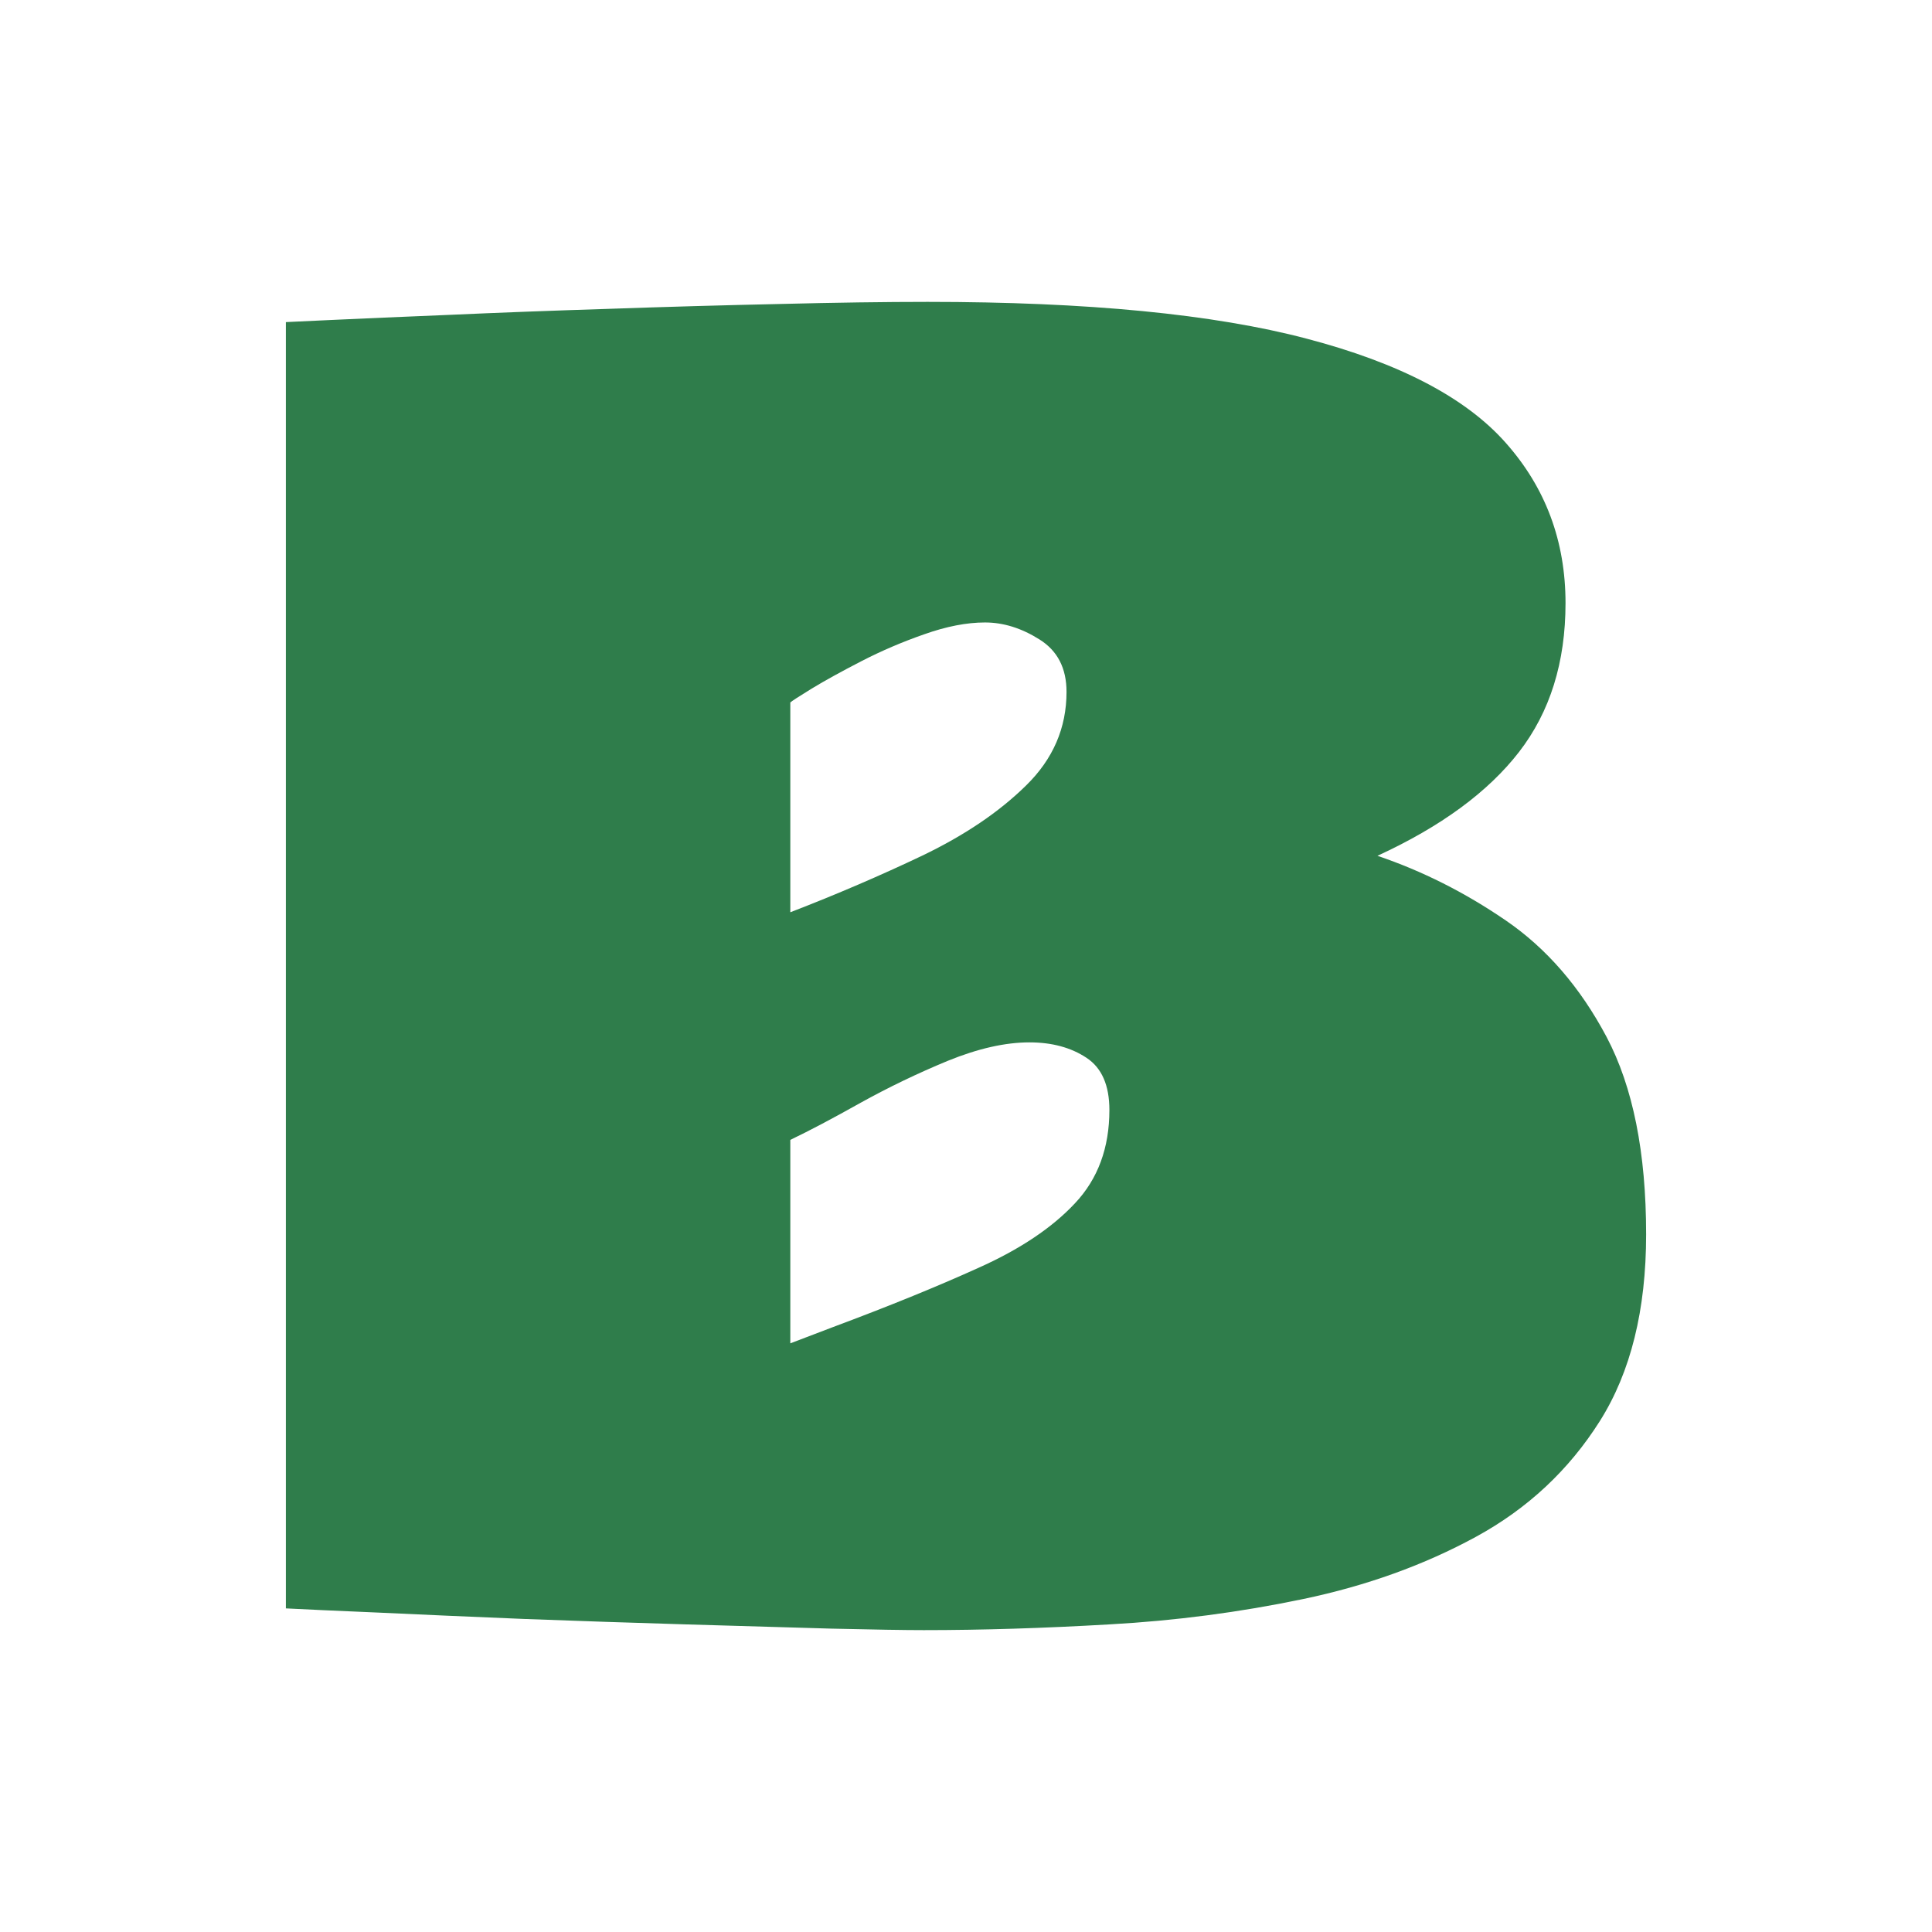
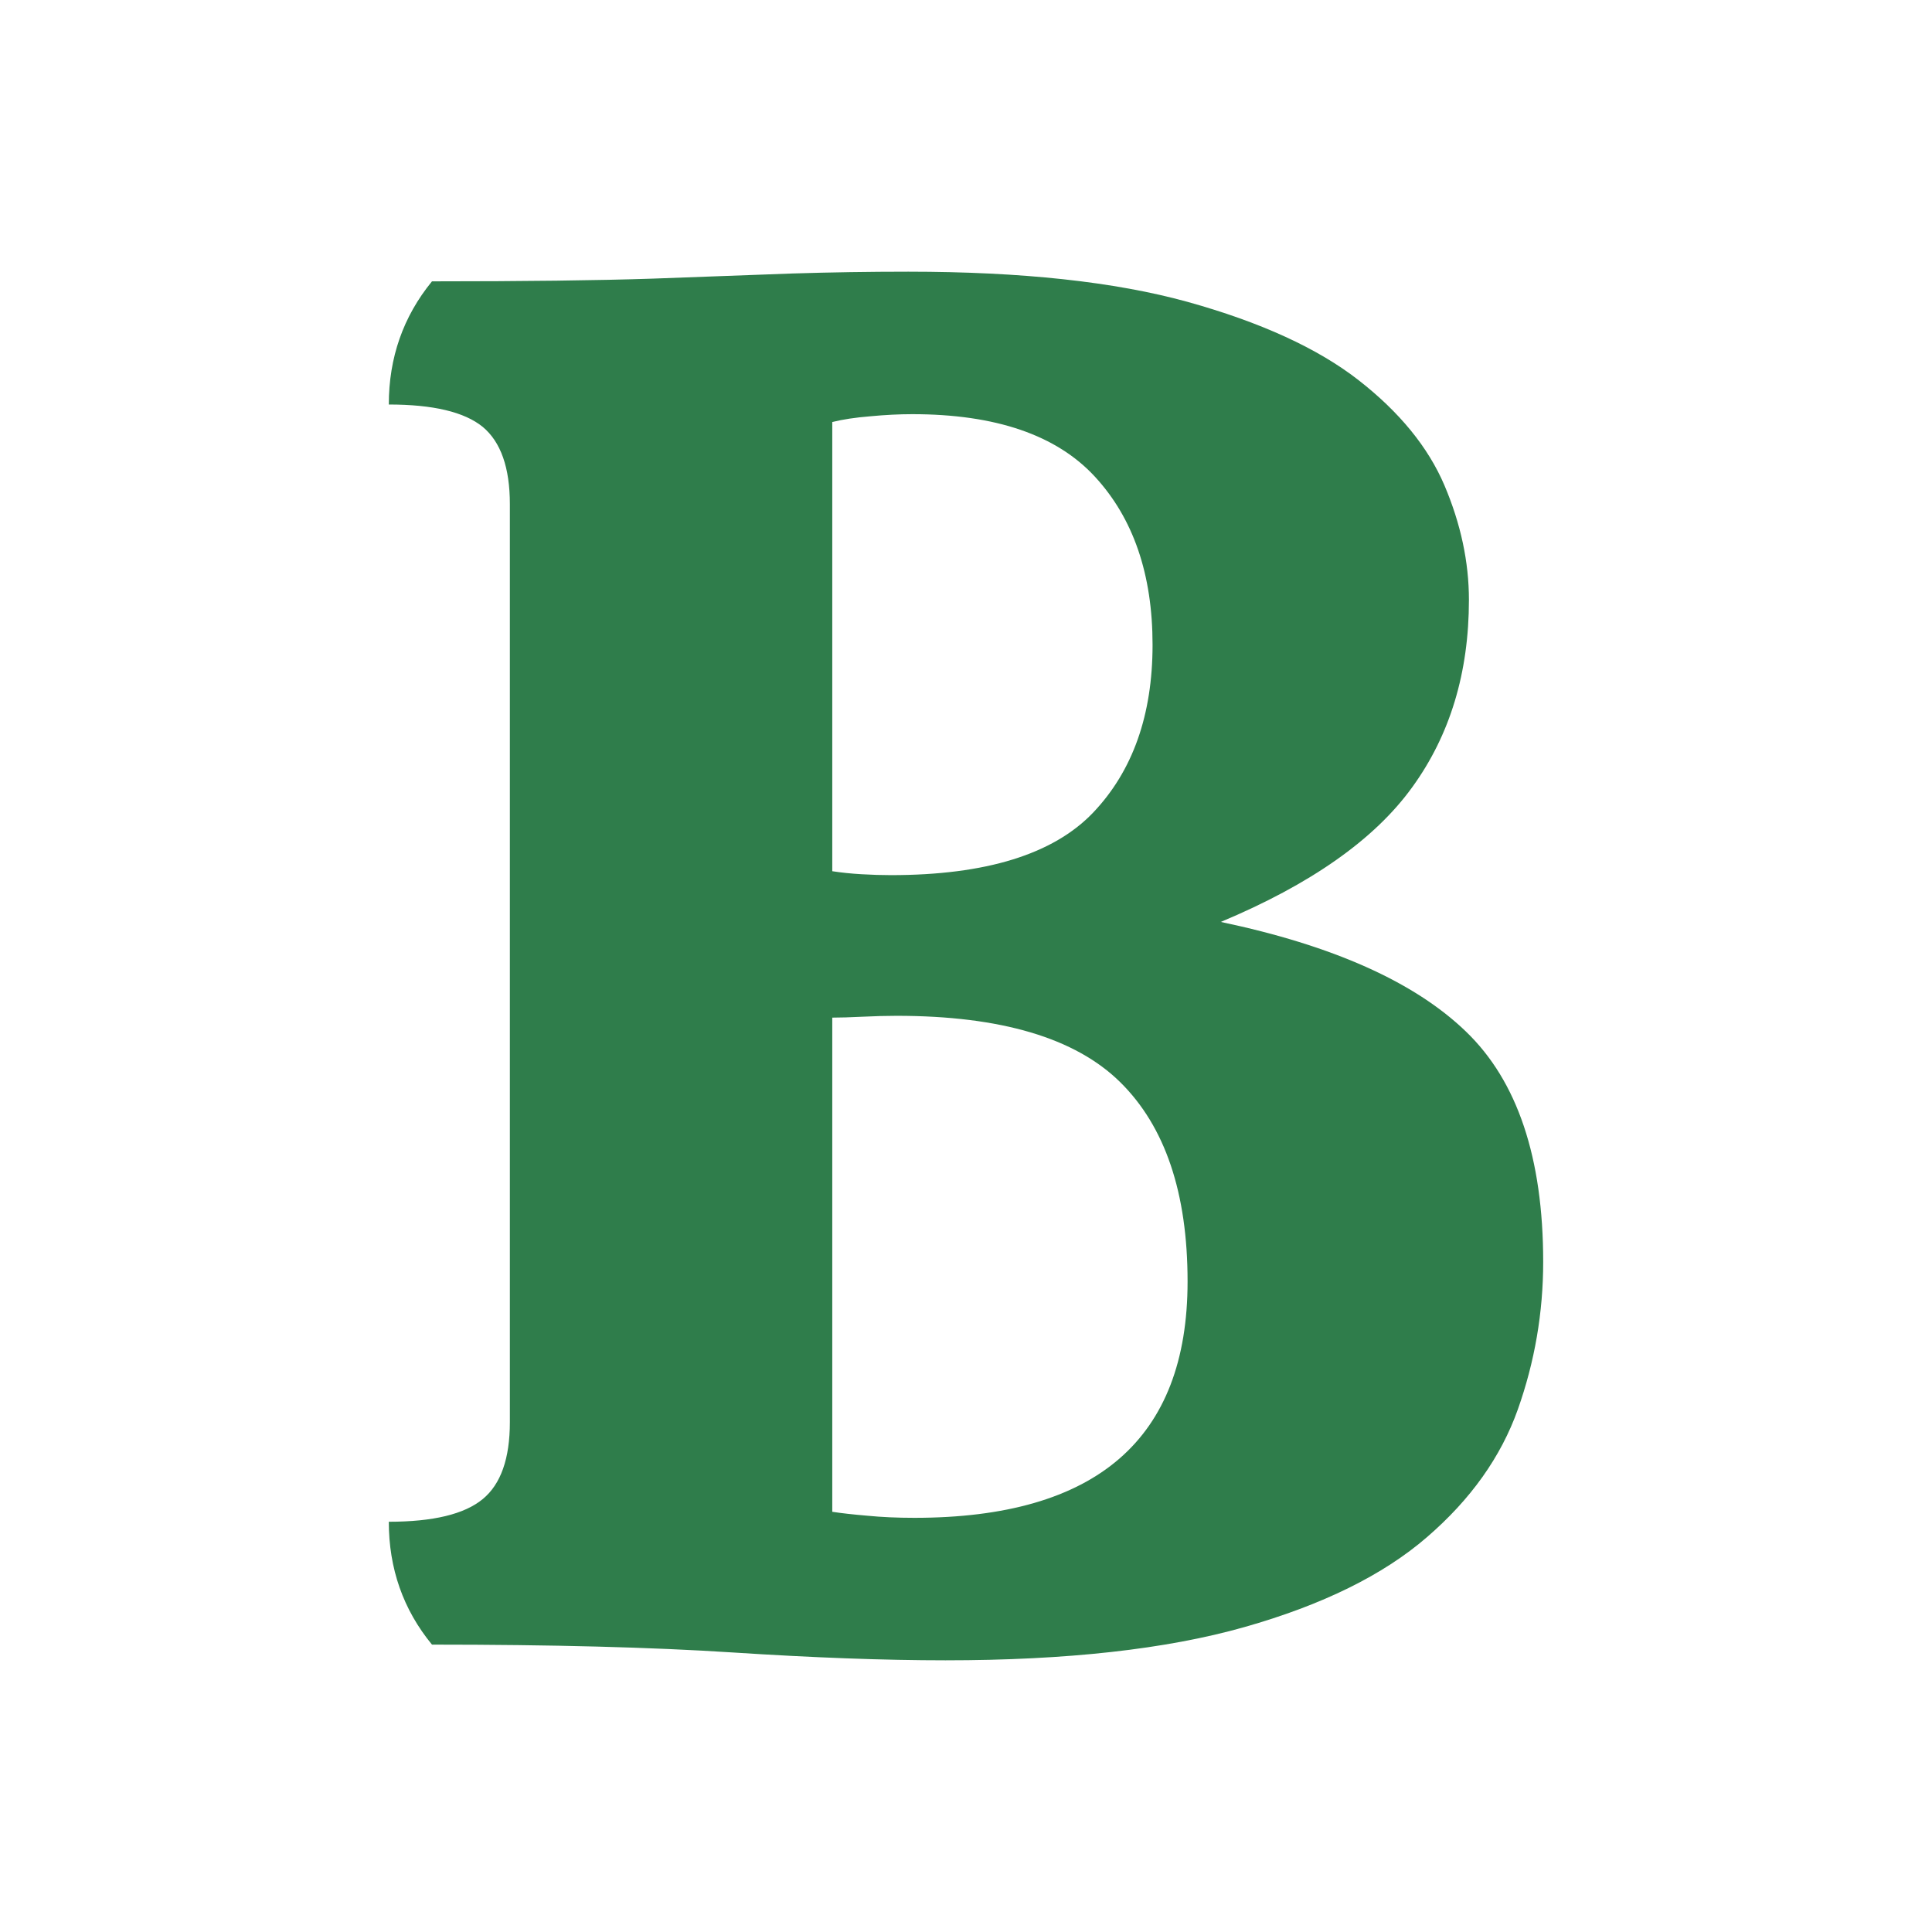
<svg xmlns="http://www.w3.org/2000/svg" viewBox="0 0 64 64" width="400" height="400">
-   <path d="M9.47 10.67Q9.47 10.67 10.96 10.60Q12.46 10.53 14.89 10.43Q17.33 10.32 20.19 10.23Q23.05 10.13 25.83 10.07Q28.62 10.00 30.73 10.00Q38.67 10.00 43.29 11.22Q47.90 12.43 49.88 14.67Q51.86 16.90 51.86 19.98Q51.86 22.92 50.32 24.91Q48.78 26.90 45.63 28.35Q47.85 29.10 49.88 30.49Q51.91 31.88 53.22 34.35Q54.53 36.83 54.53 40.89Q54.53 44.64 53.00 47.07Q51.46 49.51 48.89 50.91Q46.32 52.31 43.17 52.97Q40.01 53.63 36.75 53.81Q33.48 54.00 30.60 54.00Q29.66 54.00 27.53 53.95Q25.41 53.89 22.72 53.81Q20.03 53.73 17.36 53.63Q14.68 53.52 12.55 53.42Q10.43 53.33 9.47 53.28ZM26.18 30.22Q28.46 29.34 30.56 28.34Q32.66 27.33 33.99 26.02Q35.33 24.71 35.33 22.92Q35.33 21.74 34.43 21.18Q33.54 20.62 32.63 20.62Q31.72 20.62 30.62 21.01Q29.53 21.39 28.54 21.90Q27.55 22.41 26.89 22.81Q26.24 23.21 26.18 23.27ZM36.75 36.77Q36.75 35.54 35.99 35.04Q35.22 34.53 34.10 34.53Q32.90 34.53 31.40 35.14Q29.90 35.76 28.51 36.53Q27.12 37.31 26.18 37.76V44.50L27.57 43.97Q30.36 42.93 32.41 42.00Q34.47 41.08 35.61 39.86Q36.75 38.65 36.75 36.77Z" fill="#2F7D4B" />
+   <path d="M31.32 55.00Q28.28 55.00 24.27 54.74Q20.26 54.48 14.31 54.48Q12.88 52.74 12.88 50.41Q15.08 50.41 15.99 49.66Q16.89 48.92 16.89 47.11V16.70Q16.89 14.89 15.99 14.14Q15.08 13.40 12.88 13.40Q12.88 11.07 14.31 9.32Q18.90 9.32 21.62 9.23Q24.33 9.13 26.24 9.06Q28.15 9.00 30.09 9.00Q35.72 9.00 39.34 10.00Q42.97 11.01 45.00 12.59Q47.04 14.18 47.85 16.08Q48.66 17.99 48.66 19.87Q48.66 23.49 46.78 26.08Q44.91 28.67 40.44 30.54Q46.01 31.71 48.56 34.17Q51.12 36.63 51.12 41.80Q51.12 44.32 50.28 46.69Q49.44 49.05 47.27 50.92Q45.10 52.80 41.22 53.90Q37.34 55.00 31.32 55.00ZM29.51 28.99Q34.23 28.99 36.21 26.92Q38.18 24.85 38.18 21.36Q38.18 17.86 36.27 15.79Q34.36 13.72 30.22 13.72Q29.57 13.72 28.83 13.79Q28.09 13.85 27.57 13.98V28.86Q28.02 28.93 28.54 28.96Q29.06 28.99 29.51 28.99ZM30.29 50.28Q39.34 50.28 39.34 42.45Q39.34 38.05 37.11 35.85Q34.88 33.65 29.70 33.65Q29.19 33.65 28.57 33.68Q27.96 33.71 27.57 33.71V50.08Q28.02 50.15 28.73 50.21Q29.44 50.28 30.29 50.28Z" fill="#2F7D4B" />
</svg>
